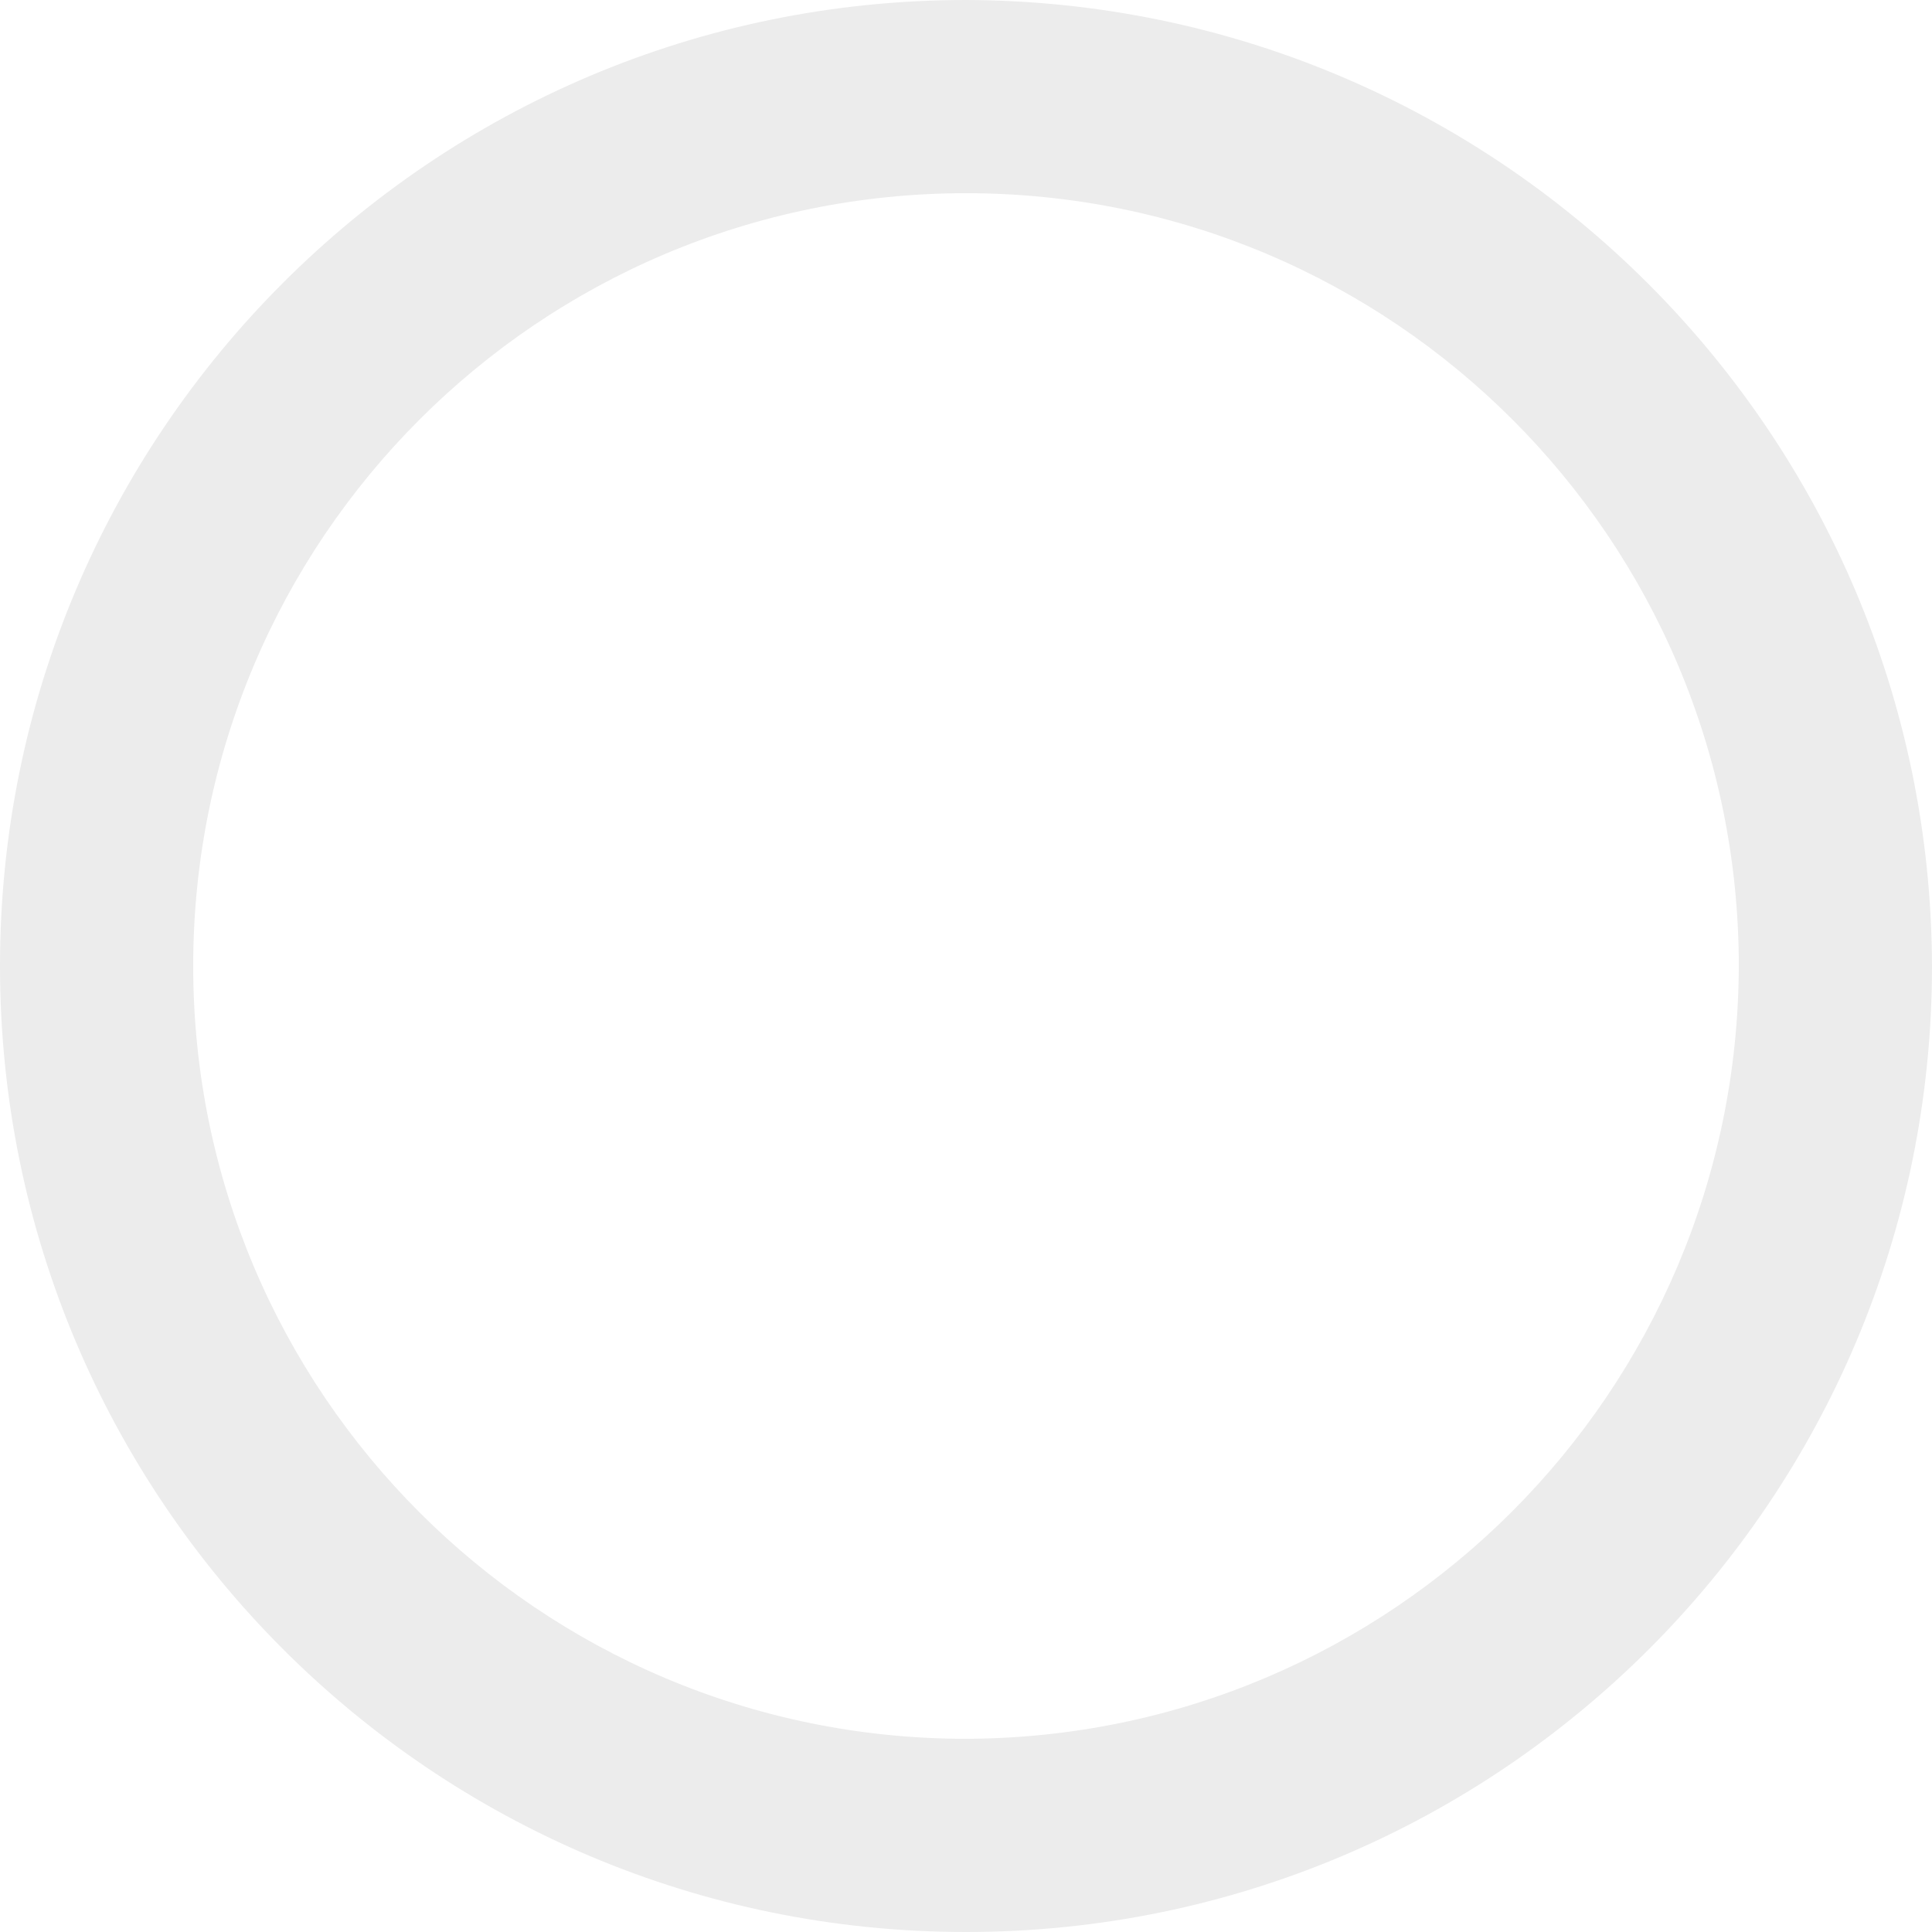
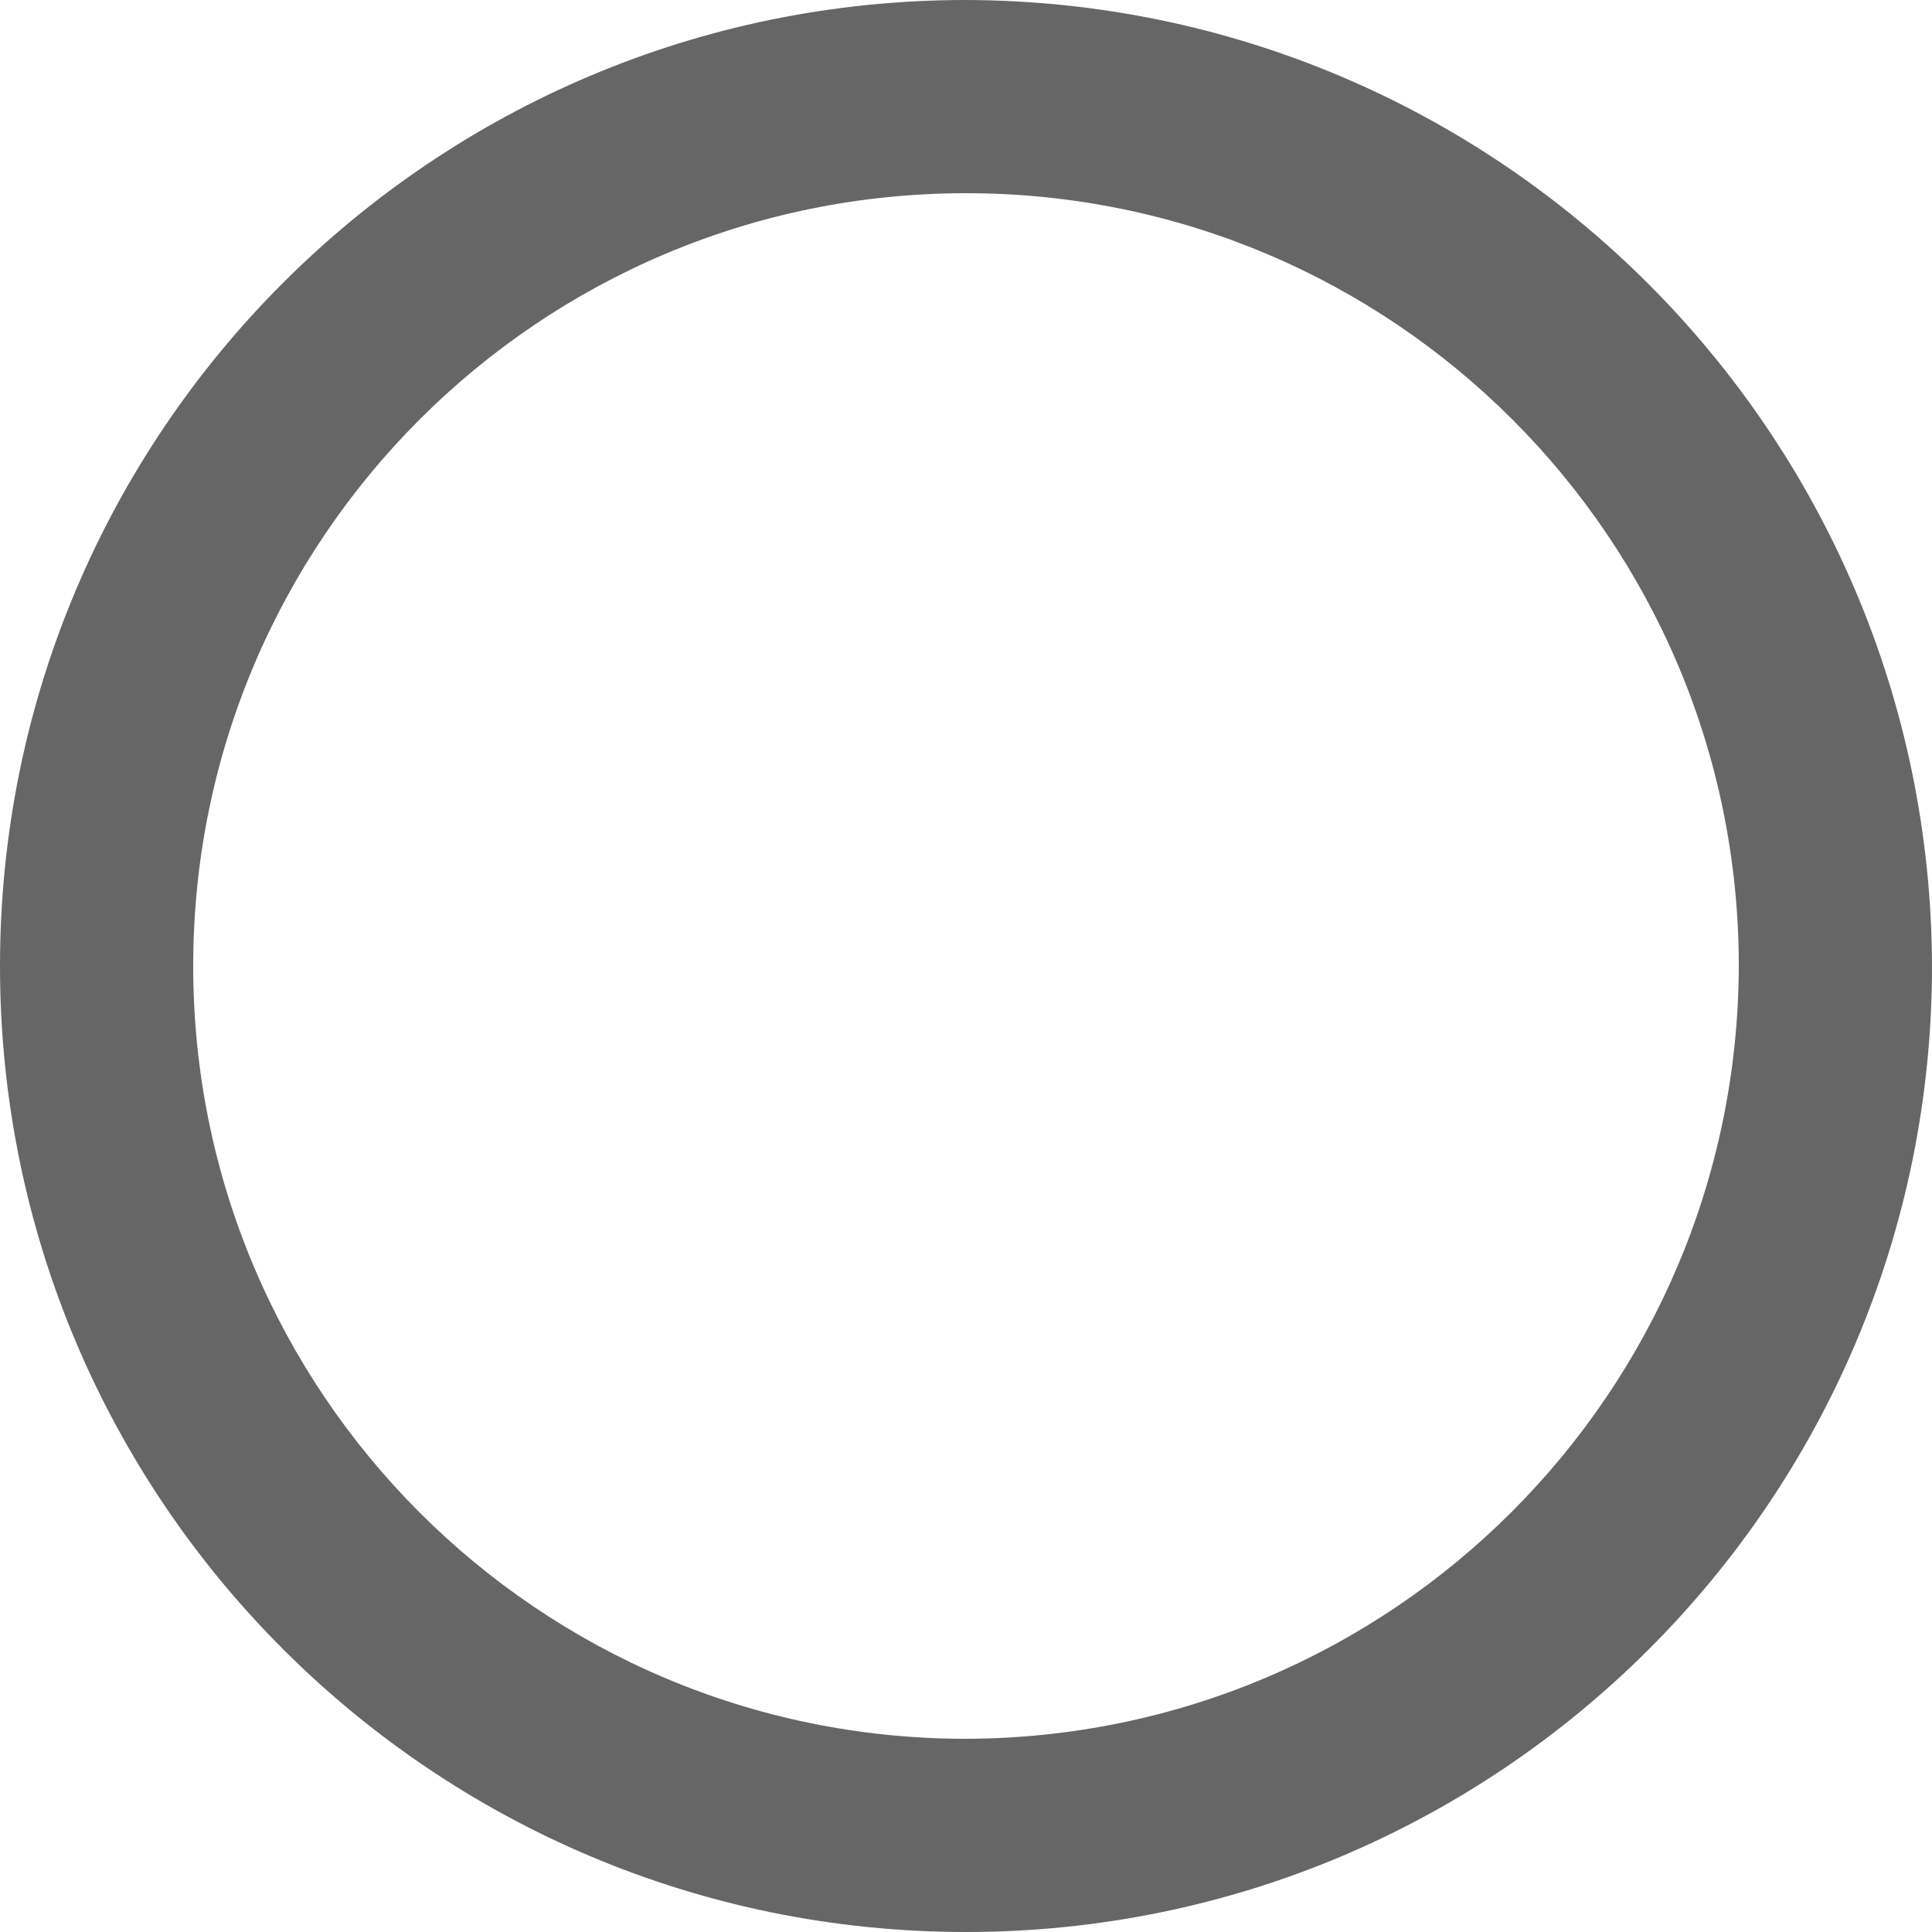
<svg xmlns="http://www.w3.org/2000/svg" width="24" height="24" viewBox="0 0 24 24" version="1.1" id="svg8">
  <defs id="defs4">
    <style type="text/css" id="style2">
-             .cls-1{fill:#bababa;fill-rule:evenodd}
+             .cls-1{fill:#222222;fill-rule:evenodd}
        </style>
  </defs>
  <g id="radiobttom_active_inactive" transform="translate(-508 -240)">
-     <path id="radio_on" d="M14 2a12 12 0 1 0 12 12A12.035 12.035 0 0 0 14 2zm0 21.6a9.6 9.6 0 1 1 9.6-9.6 9.628 9.628 0 0 1-9.6 9.6z" class="cls-1" transform="translate(506 238)" style="fill:#ececec;fill-opacity:1" />
+     <path id="radio_on" d="M14 2a12 12 0 1 0 12 12A12.035 12.035 0 0 0 14 2zm0 21.6a9.6 9.6 0 1 1 9.6-9.6 9.628 9.628 0 0 1-9.6 9.6z" class="cls-1" transform="translate(506 238)" style="fill:#666666;fill-opacity:1" />
  </g>
</svg>
